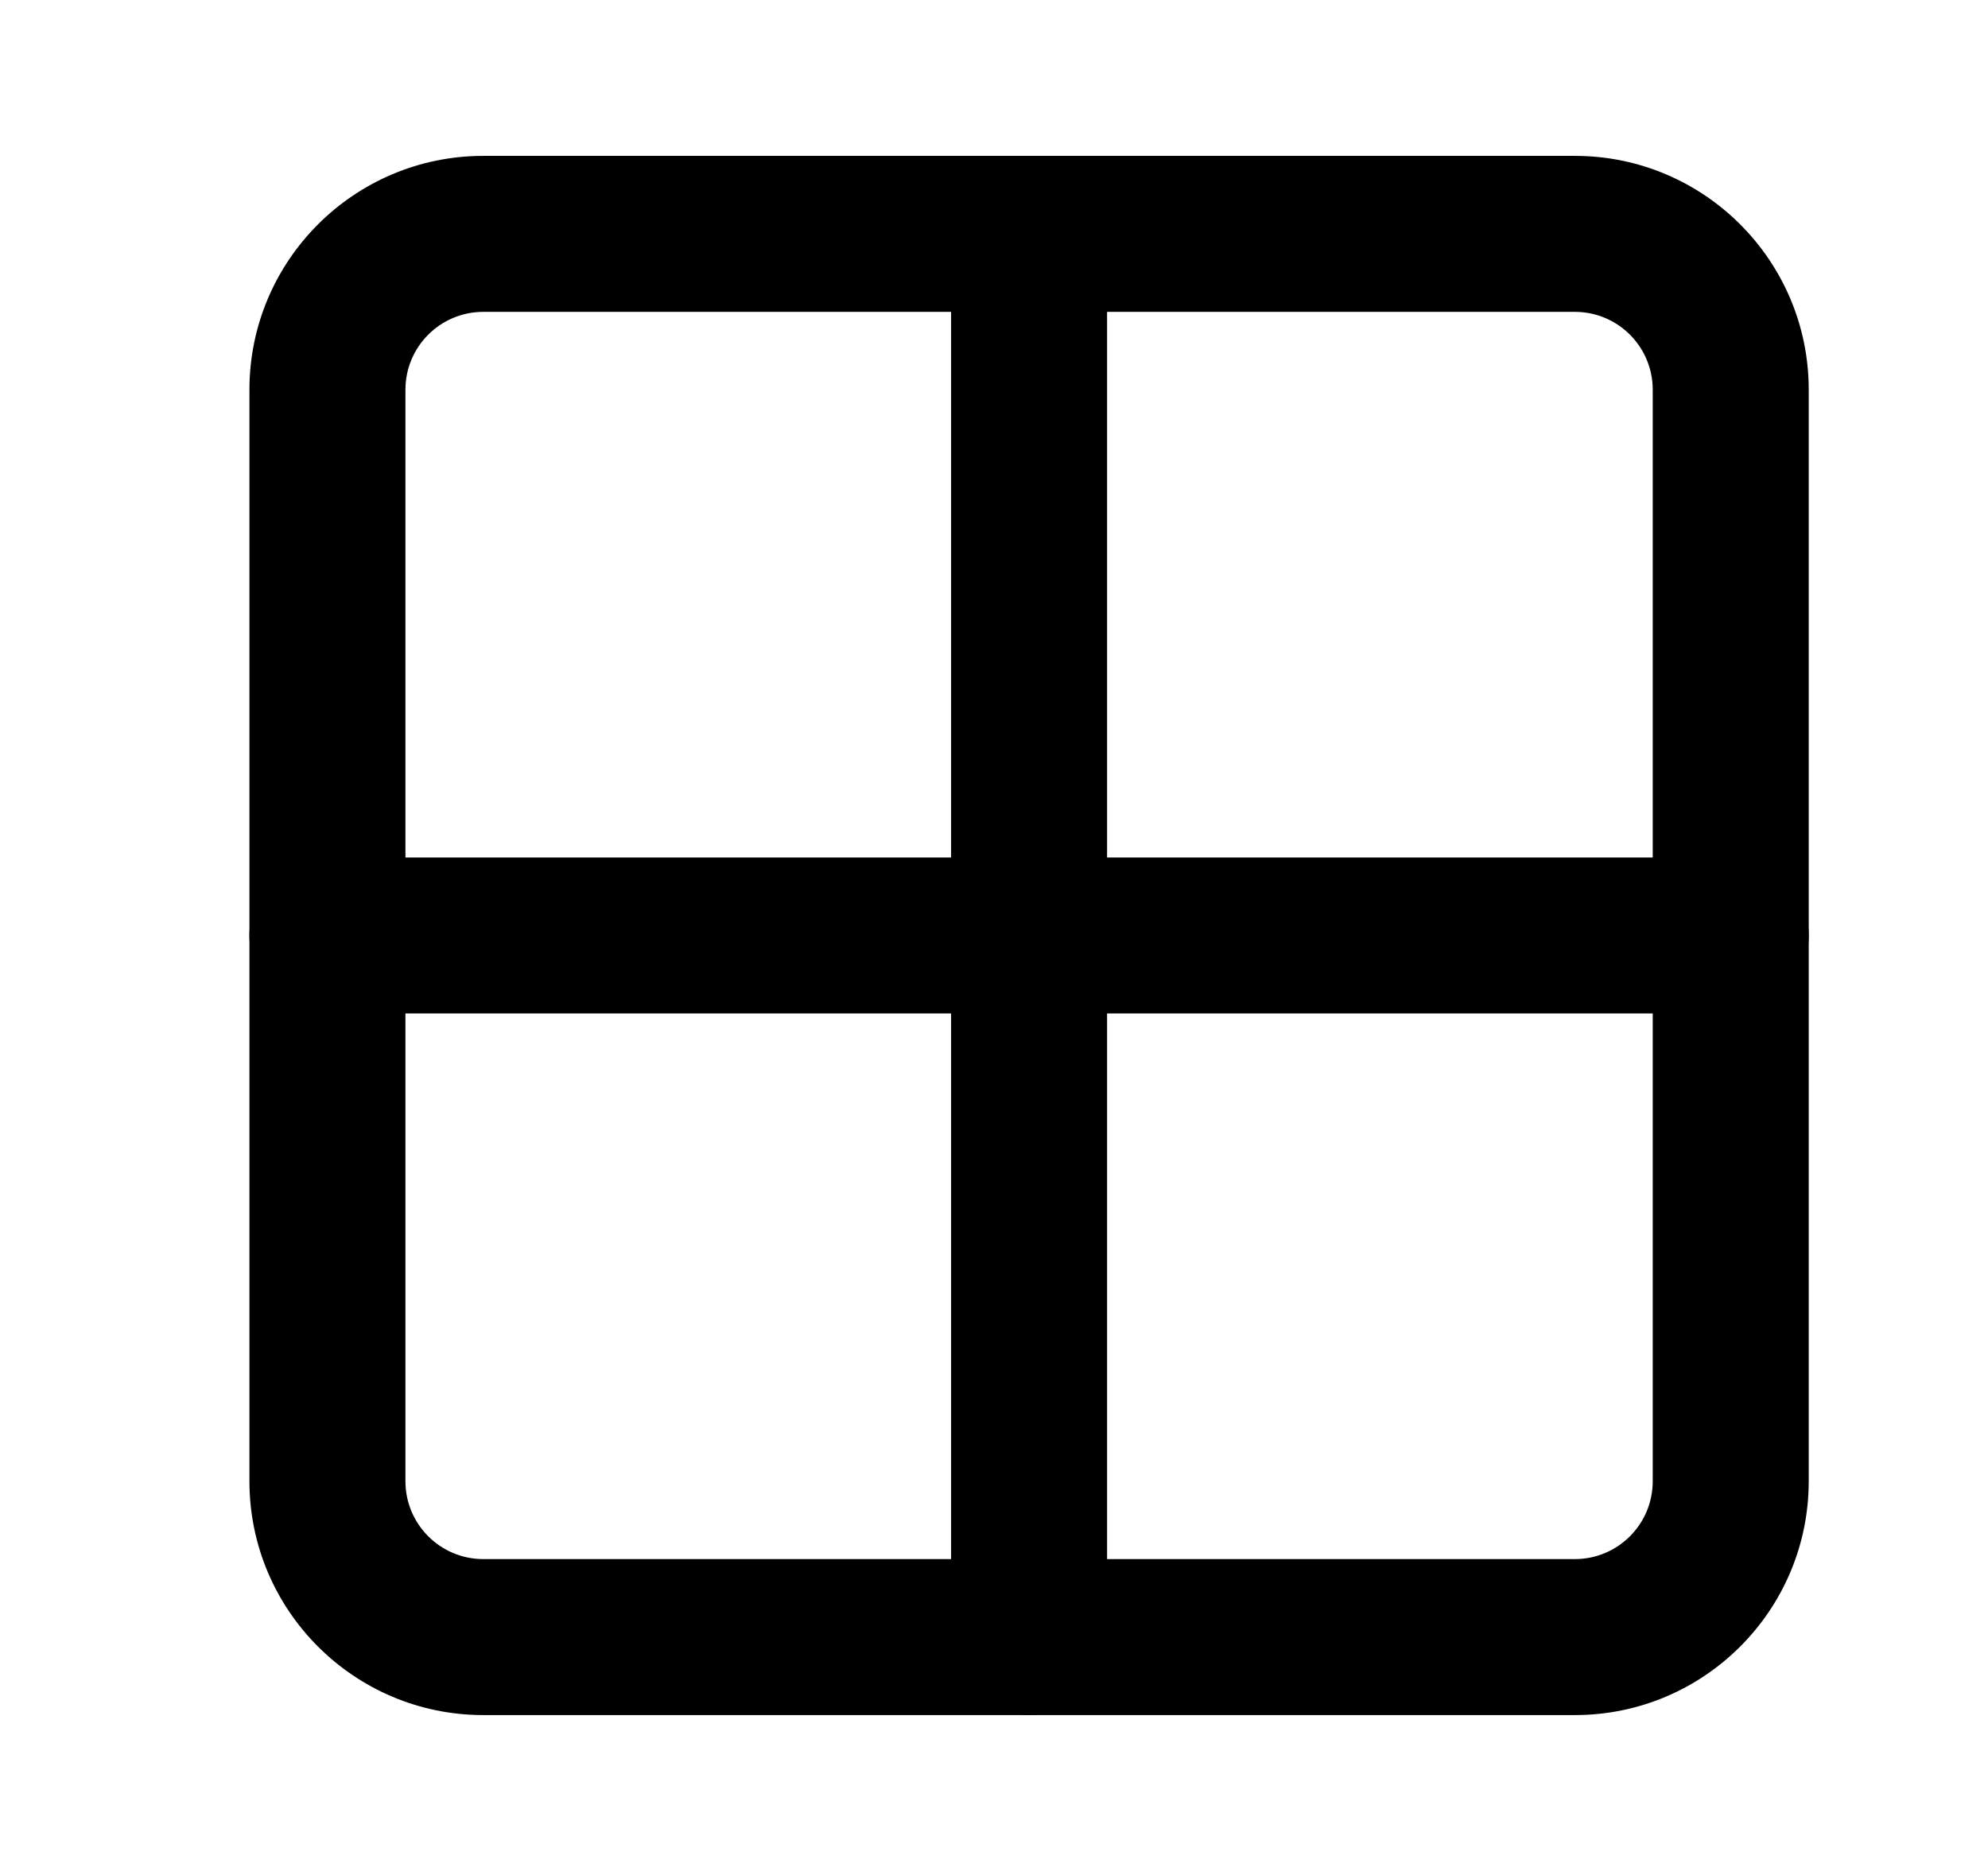
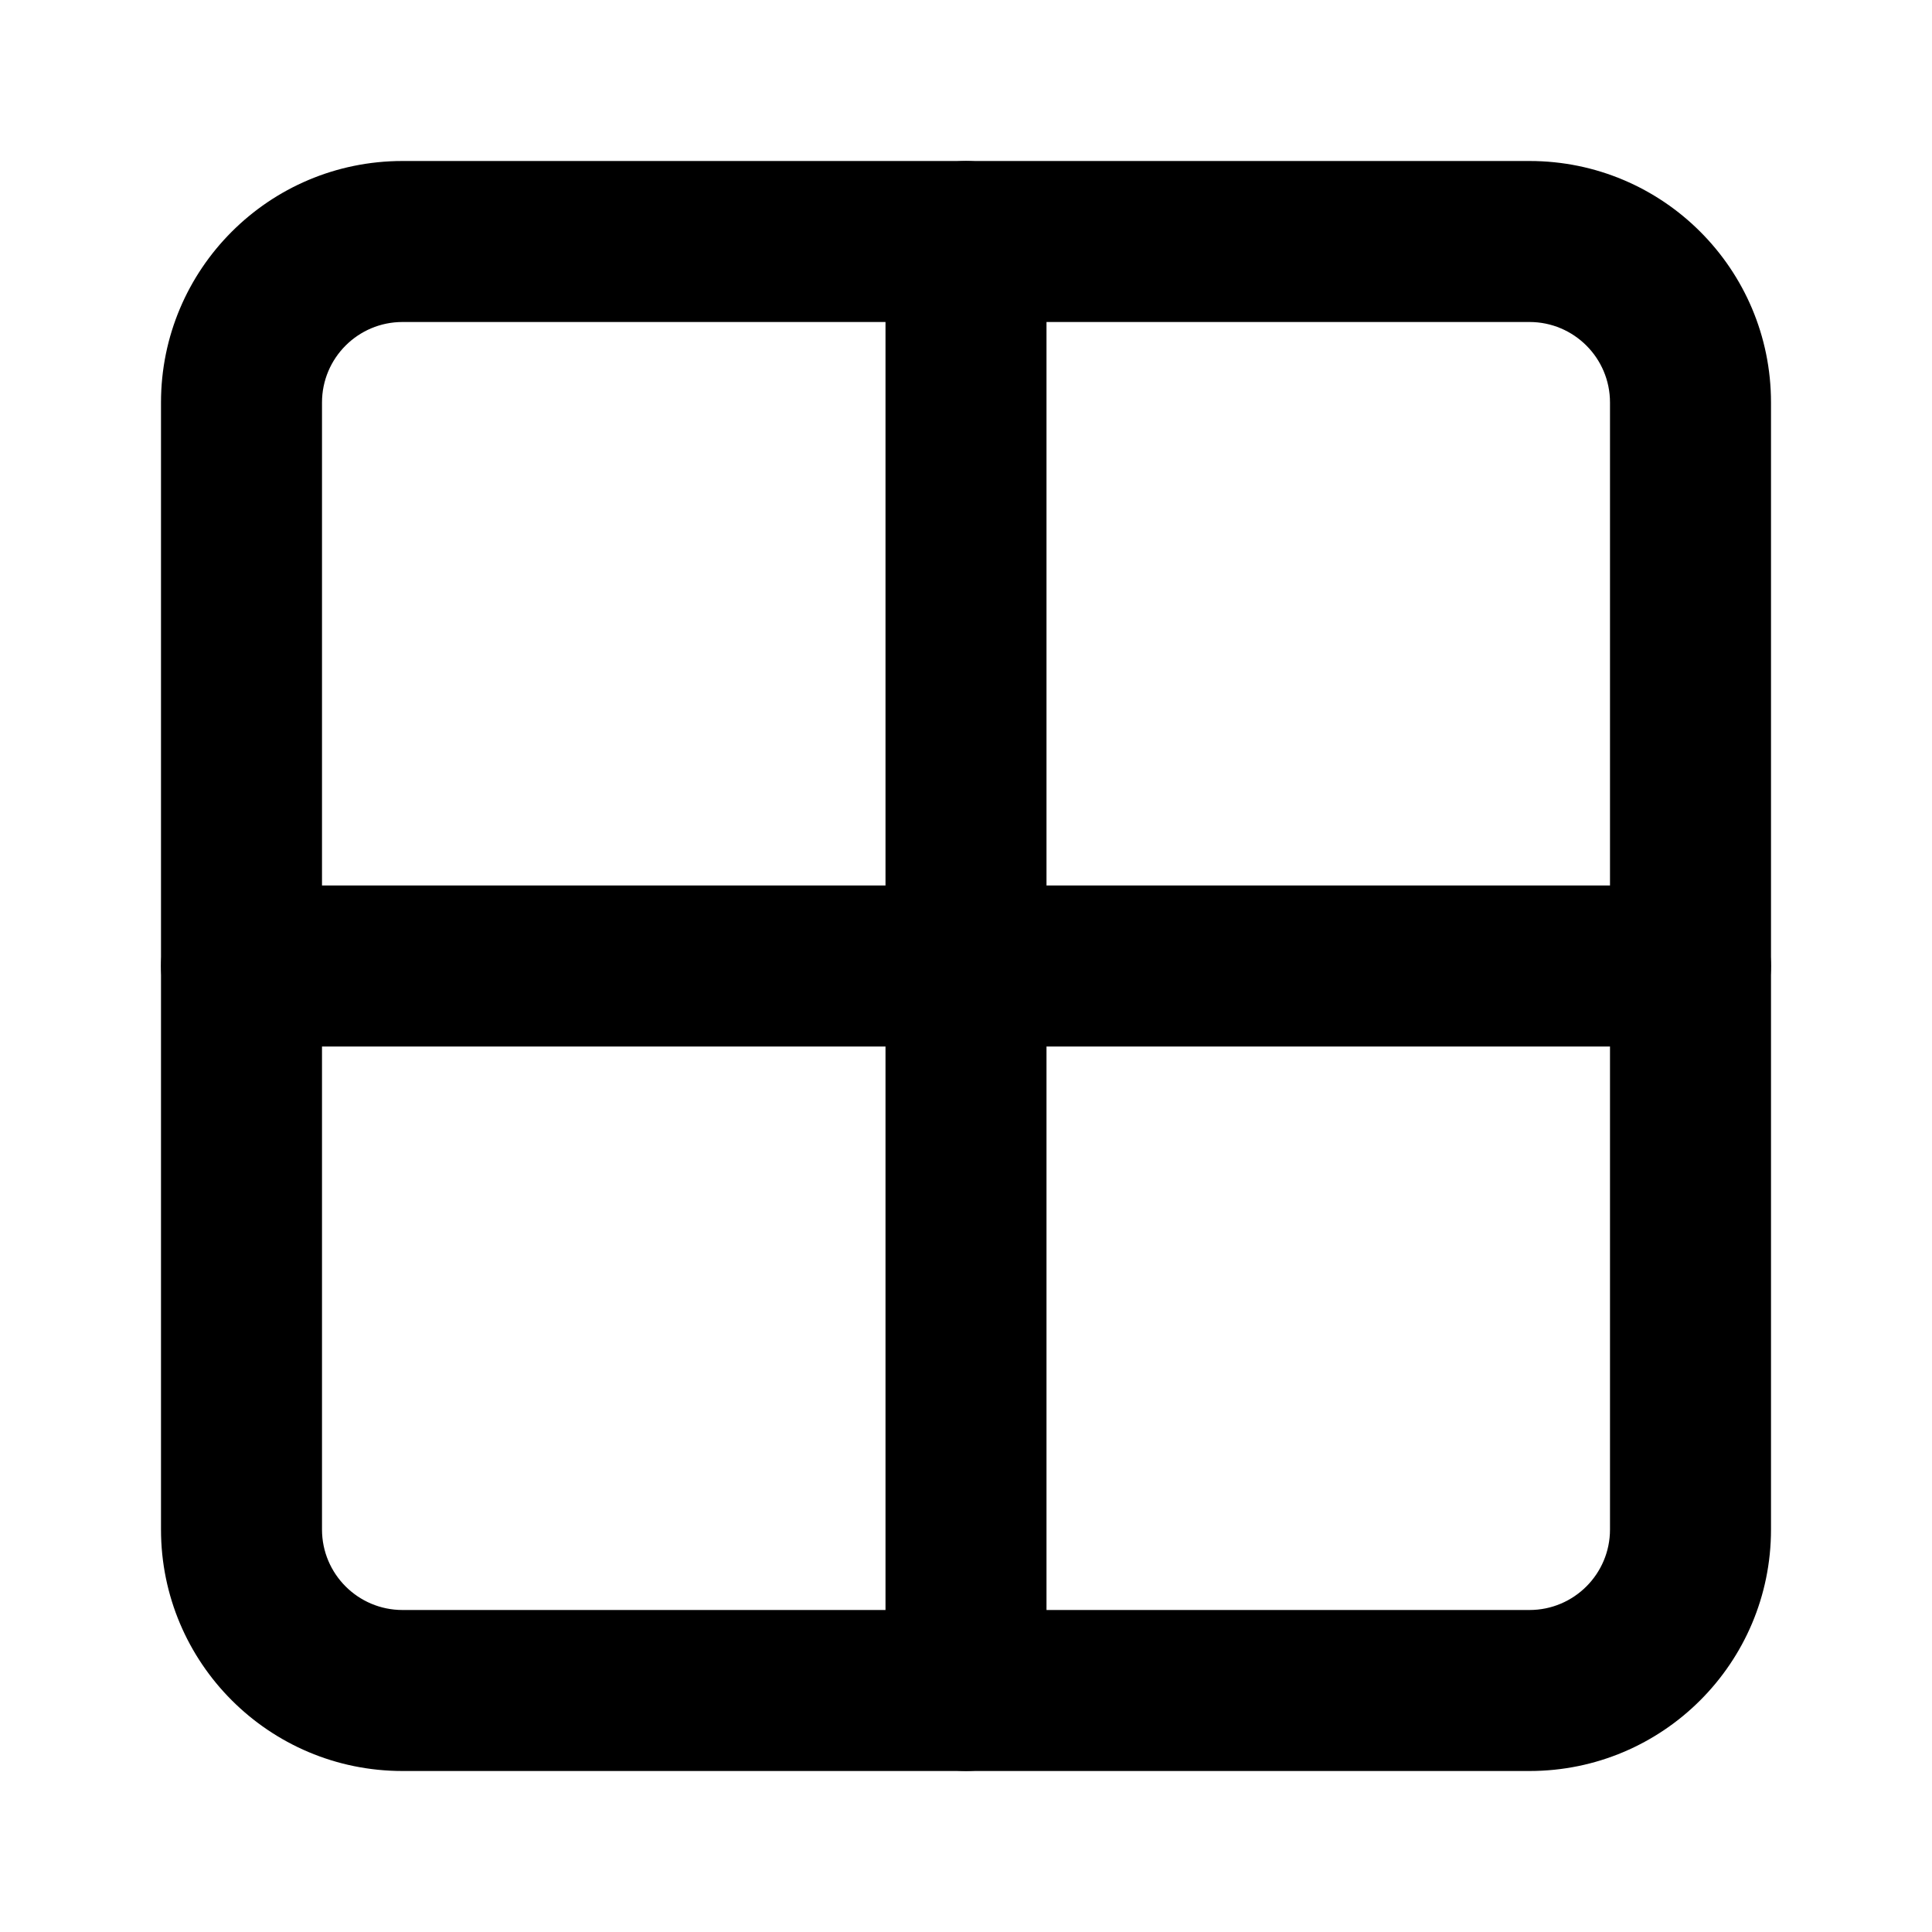
- <svg xmlns="http://www.w3.org/2000/svg" width="17" height="16" viewBox="0 0 17 16">
-   <path fill-rule="evenodd" clip-rule="evenodd" d="M4.133 2.667C3.765 2.667 3.467 2.965 3.467 3.333V12.667C3.467 13.035 3.765 13.333 4.133 13.333H13.467C13.835 13.333 14.133 13.035 14.133 12.667V3.333C14.133 2.965 13.835 2.667 13.467 2.667H4.133ZM2.133 3.333C2.133 2.229 3.029 1.333 4.133 1.333H13.467C14.571 1.333 15.467 2.229 15.467 3.333V12.667C15.467 13.771 14.571 14.667 13.467 14.667H4.133C3.029 14.667 2.133 13.771 2.133 12.667V3.333Z" fill="currentColor" />
-   <path fill-rule="evenodd" clip-rule="evenodd" d="M2.133 8C2.133 7.632 2.432 7.333 2.8 7.333H14.8C15.168 7.333 15.467 7.632 15.467 8C15.467 8.368 15.168 8.667 14.8 8.667H2.8C2.432 8.667 2.133 8.368 2.133 8Z" fill="currentColor" />
-   <path fill-rule="evenodd" clip-rule="evenodd" d="M8.8 1.333C9.168 1.333 9.467 1.632 9.467 2V14C9.467 14.368 9.168 14.667 8.8 14.667C8.432 14.667 8.133 14.368 8.133 14V2C8.133 1.632 8.432 1.333 8.8 1.333Z" fill="currentColor" />
+ <svg xmlns="http://www.w3.org/2000/svg" width="24" height="24" viewBox="0 0 24 24">
+   <path fill-rule="evenodd" clip-rule="evenodd" d="M5 4C4.448 4 4 4.448 4 5V19C4 19.552 4.448 20 5 20H19C19.552 20 20 19.552 20 19V5C20 4.448 19.552 4 19 4H5ZM2 5C2 3.343 3.343 2 5 2H19C20.657 2 22 3.343 22 5V19C22 20.657 20.657 22 19 22H5C3.343 22 2 20.657 2 19V5Z" fill="currentColor" />
+   <path fill-rule="evenodd" clip-rule="evenodd" d="M2 12C2 11.448 2.448 11 3 11H21C21.552 11 22 11.448 22 12C22 12.552 21.552 13 21 13H3C2.448 13 2 12.552 2 12Z" fill="currentColor" />
+   <path fill-rule="evenodd" clip-rule="evenodd" d="M12 2C12.552 2 13 2.448 13 3V21C13 21.552 12.552 22 12 22C11.448 22 11 21.552 11 21V3C11 2.448 11.448 2 12 2Z" fill="currentColor" />
</svg>
